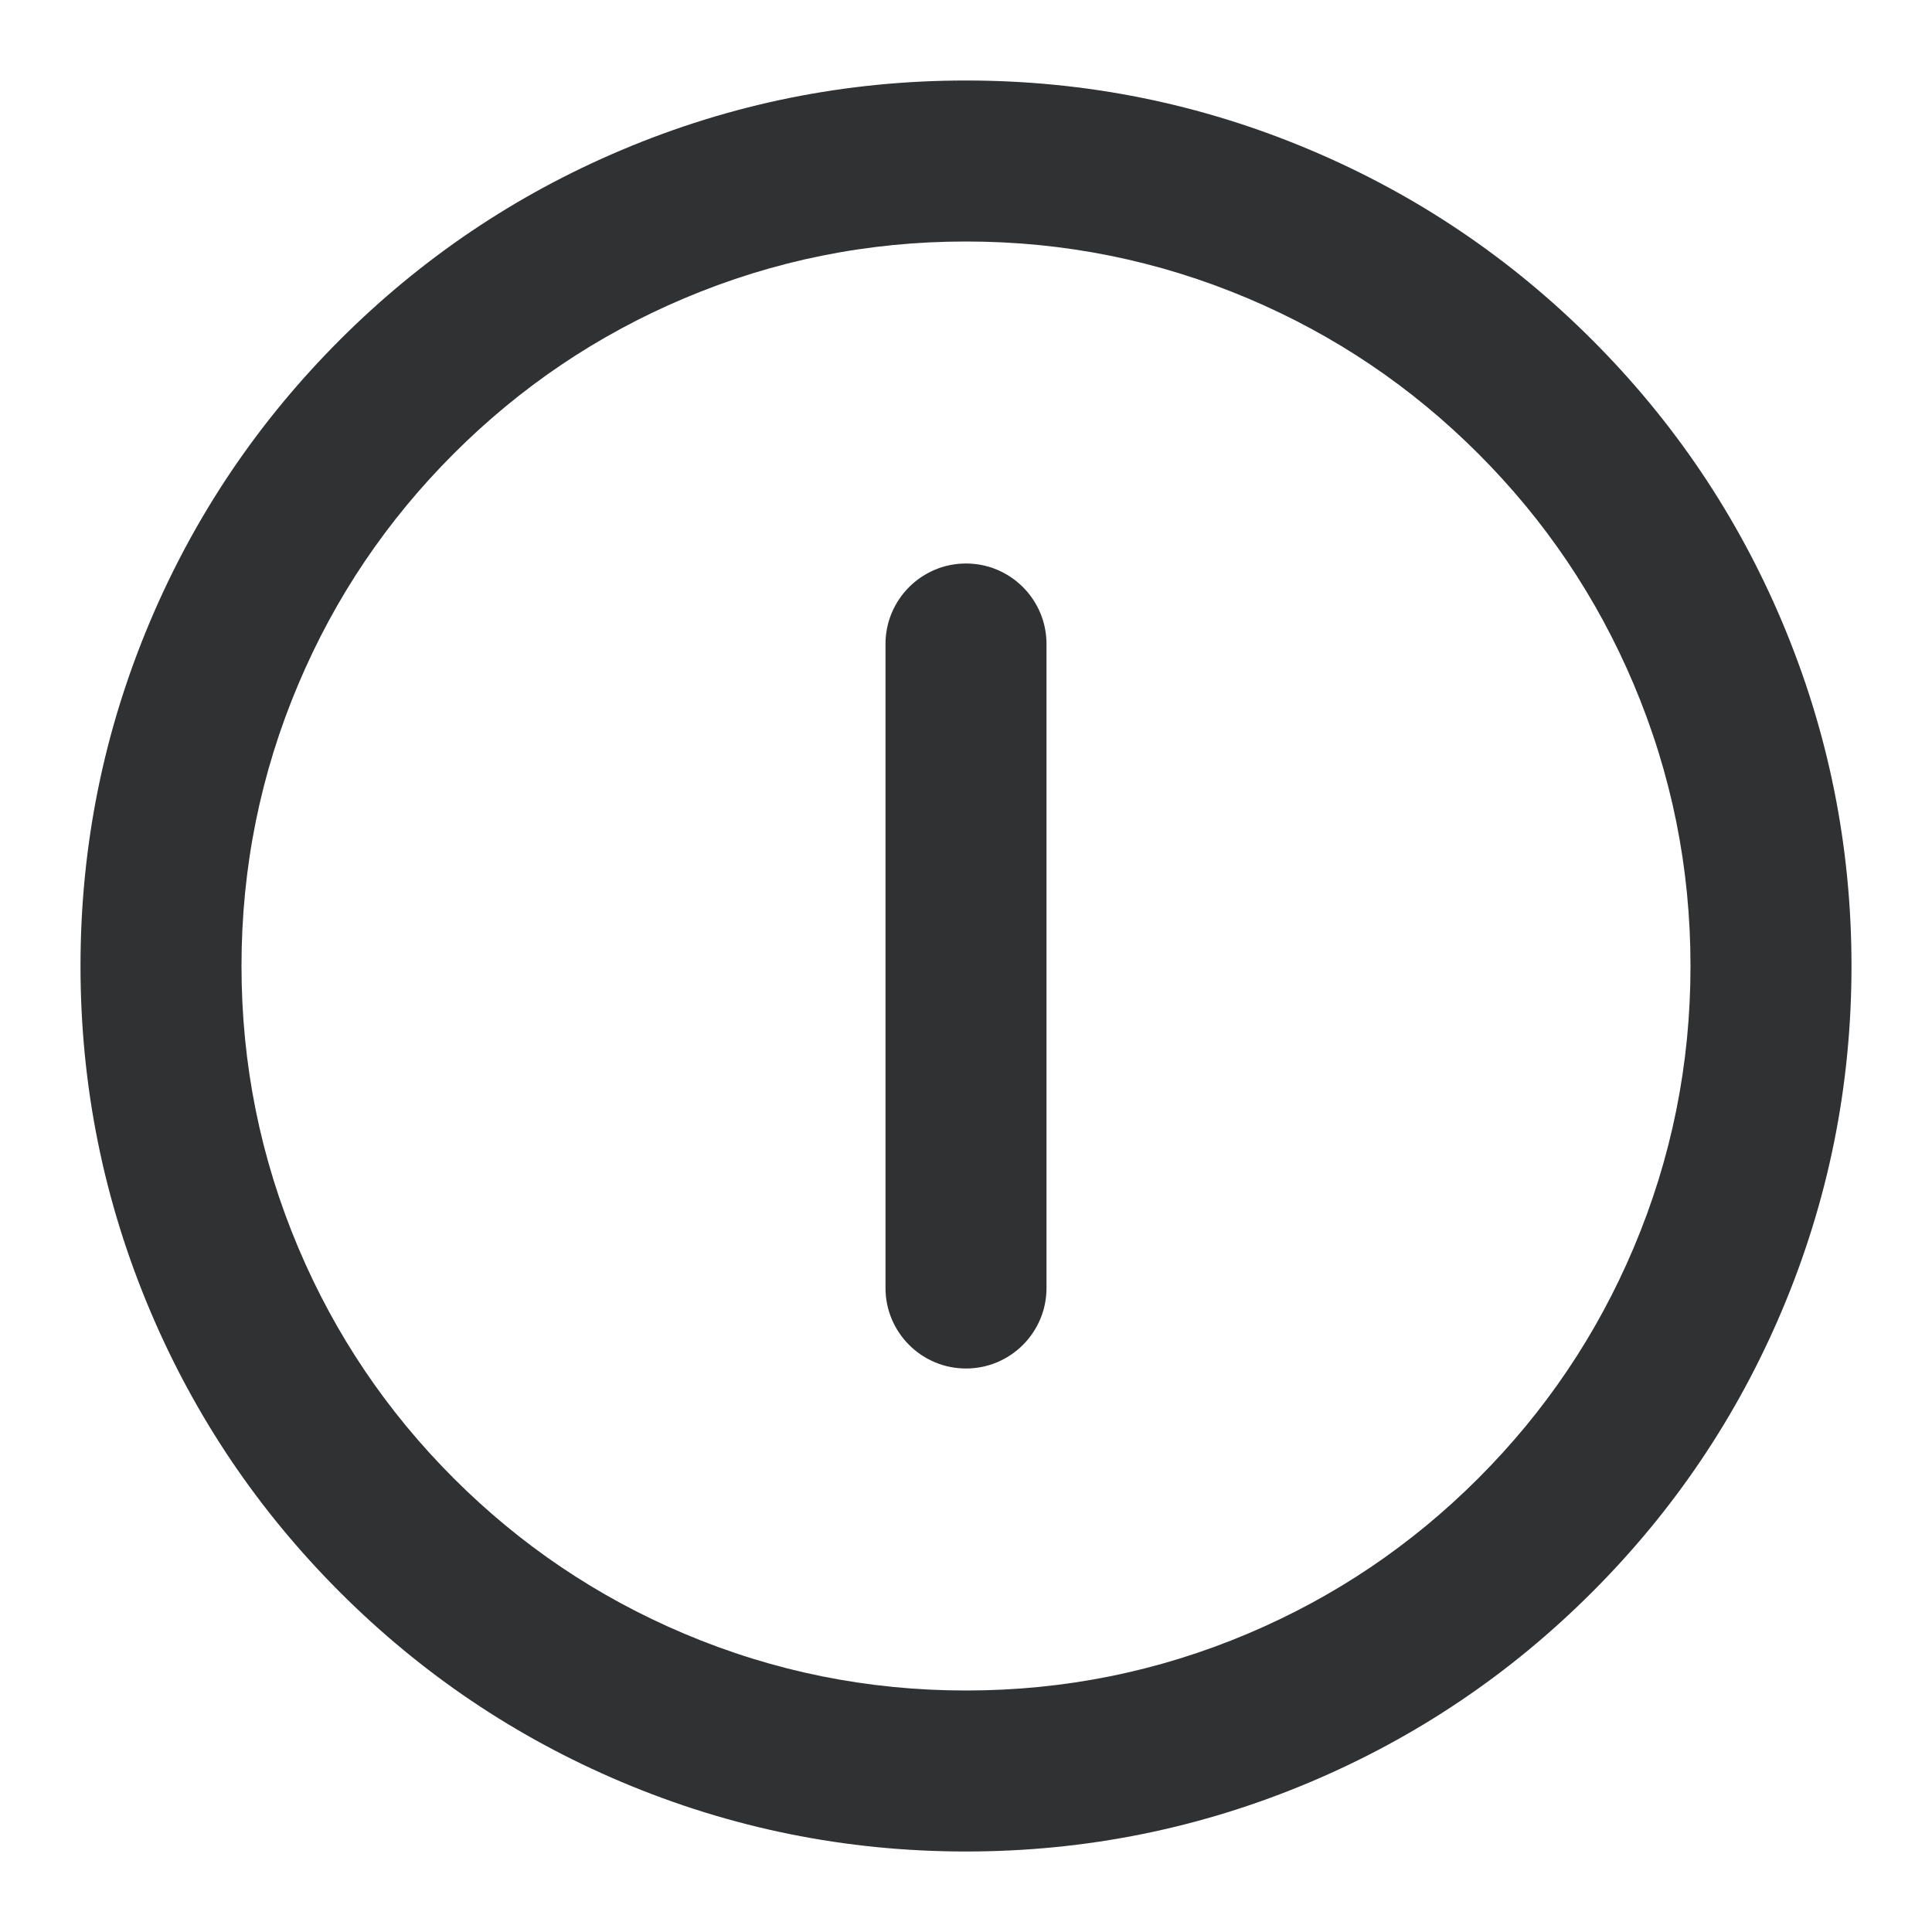
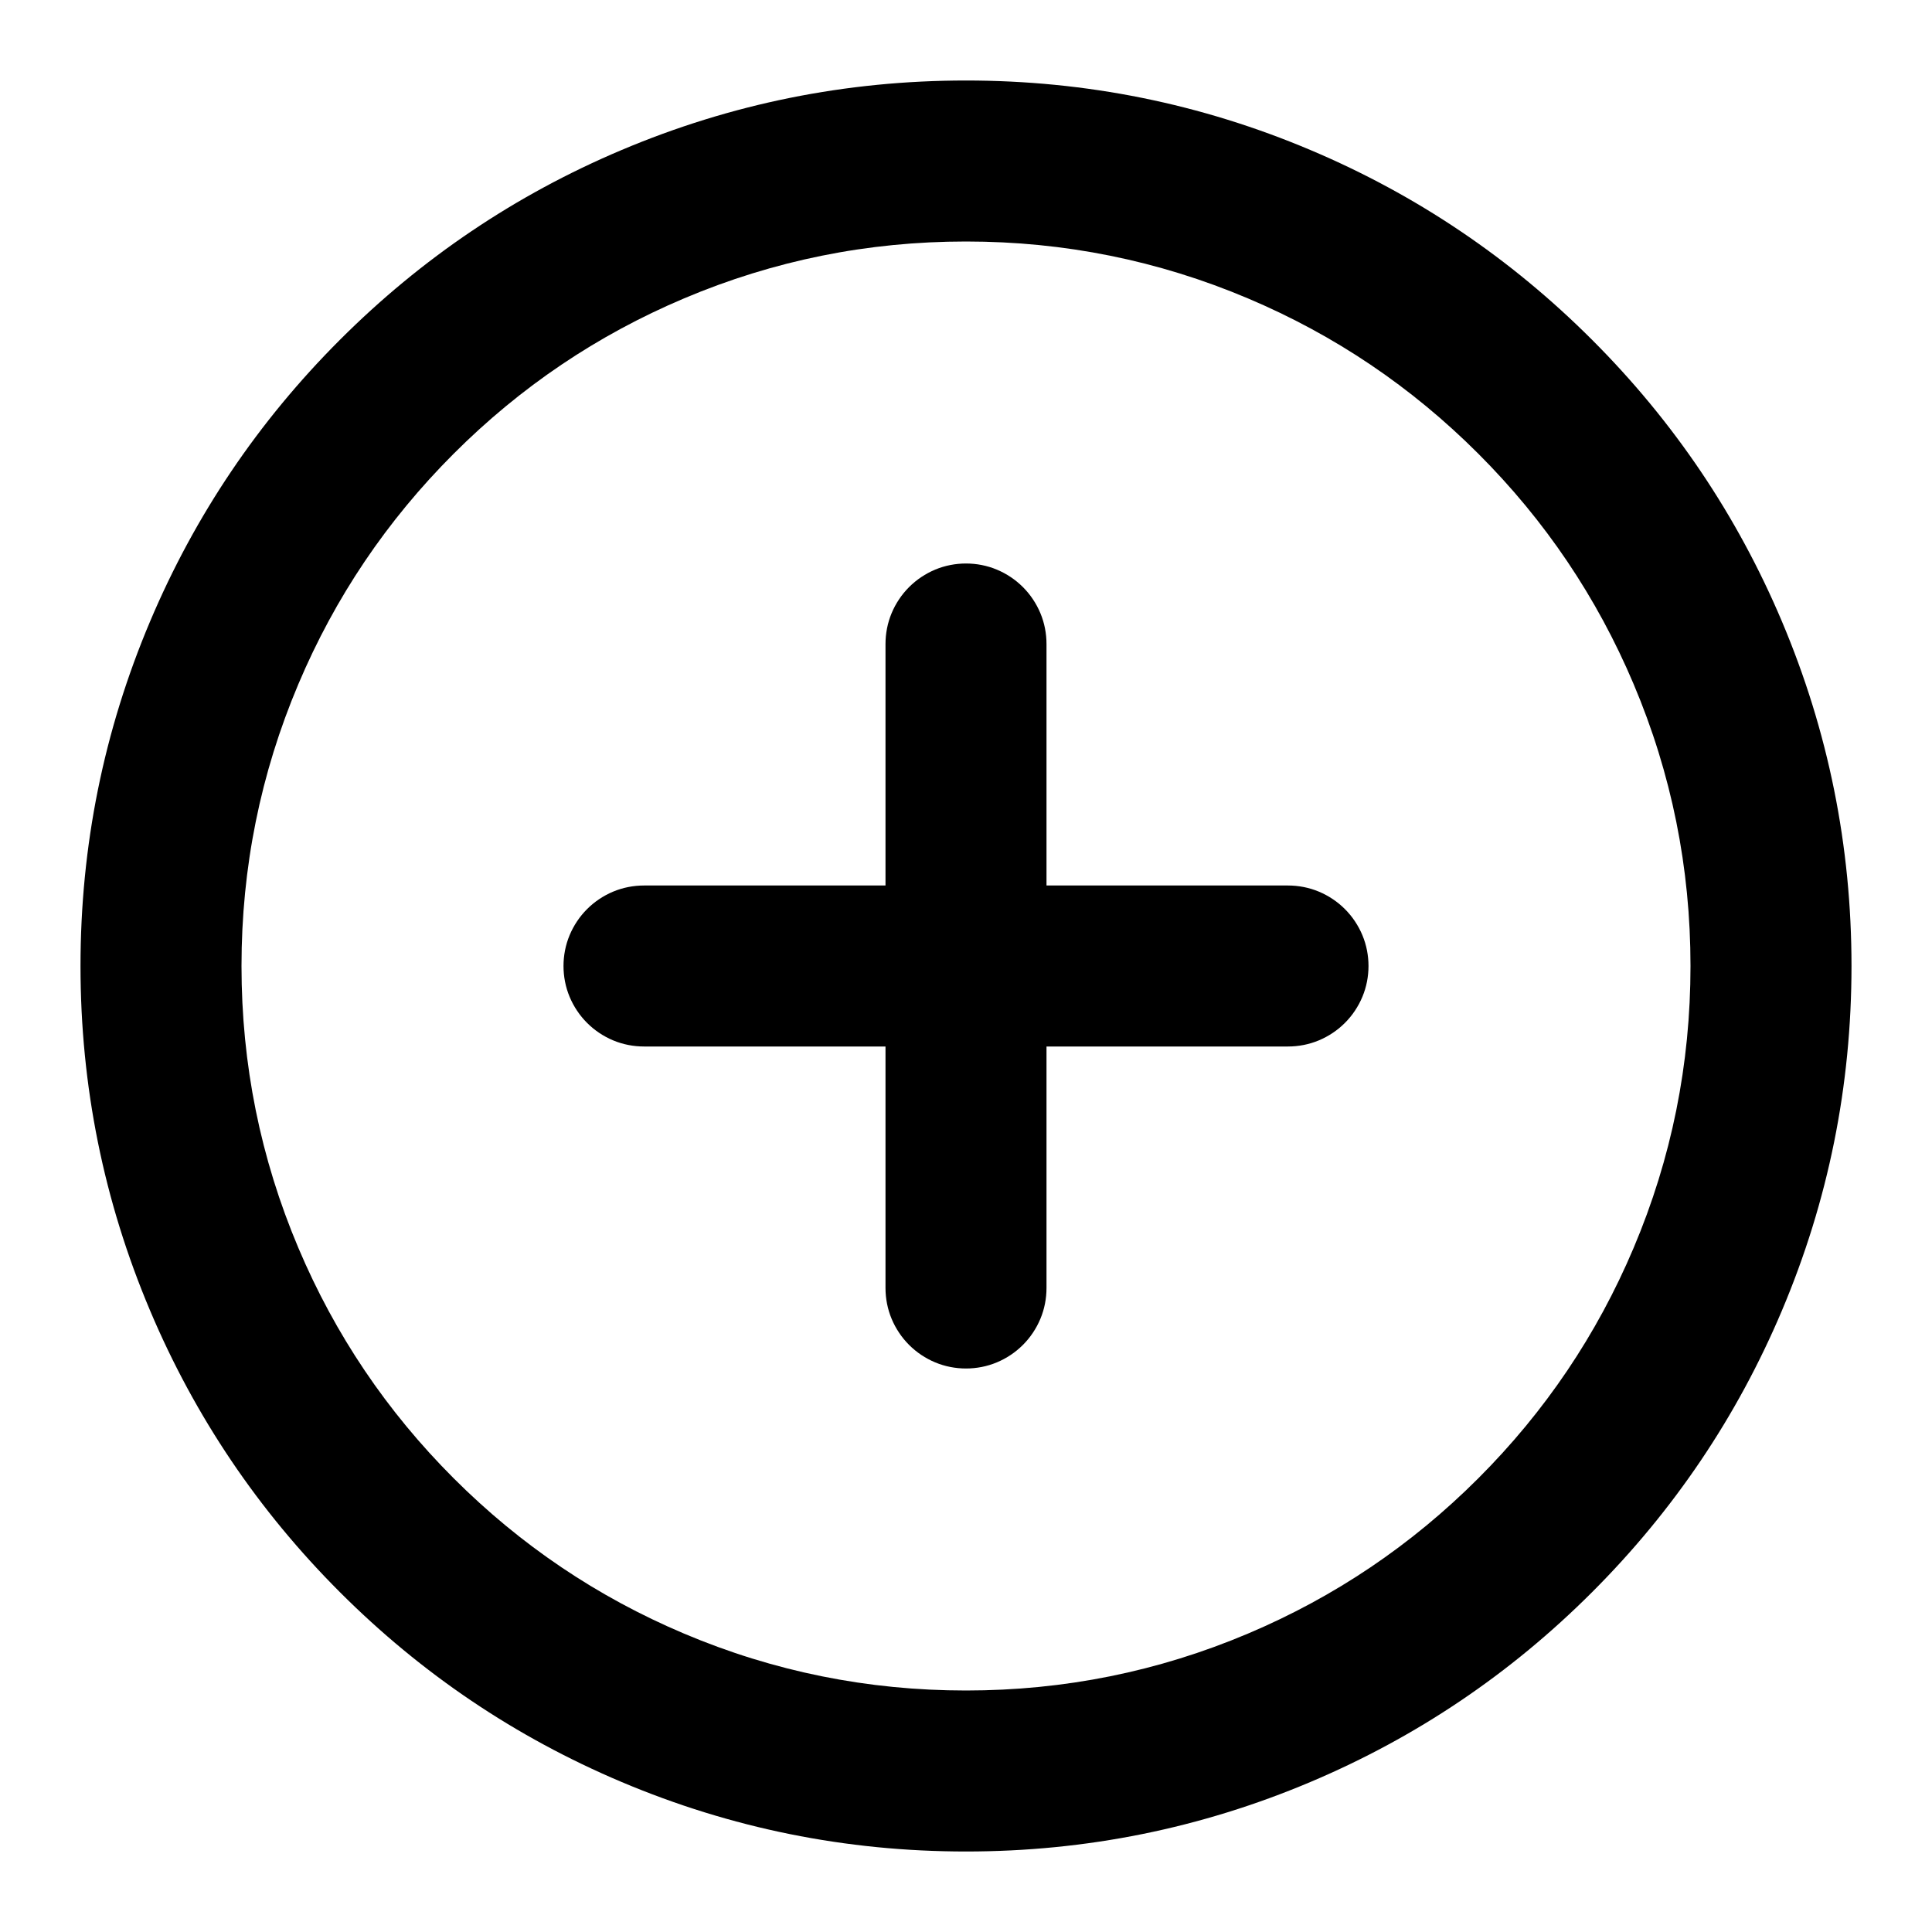
- <svg xmlns="http://www.w3.org/2000/svg" fill="none" version="1.1" viewBox="0 0 24 24">
+ <svg xmlns="http://www.w3.org/2000/svg" version="1.1" viewBox="0 0 24 24">
  <defs>
    <clipPath id="master_svg0_1616_8685">
      <rect x="0" y="0" width="24" height="24" rx="0" />
    </clipPath>
  </defs>
  <g clip-path="url(#master_svg0_1616_8685)">
    <g>
-       <path d="M3,12Q3,13.832,3.707,15.503Q4.39,17.118,5.636,18.364Q6.882,19.61,8.497,20.293Q10.168,21,12,21Q13.832,21,15.503,20.293Q17.118,19.61,18.364,18.364Q19.61,17.118,20.293,15.503Q21,13.832,21,12Q21,10.168,20.293,8.497Q19.61,6.882,18.364,5.636Q17.118,4.39,15.503,3.707Q13.832,3,12,3Q10.168,3,8.497,3.707Q6.882,4.39,5.636,5.636Q4.39,6.882,3.707,8.497Q3,10.168,3,12ZM1,12Q1,9.763,1.865,7.718Q2.7,5.744,4.222,4.222Q5.744,2.7,7.718,1.865Q9.763,1,12,1Q14.237,1,16.282,1.865Q18.256,2.7,19.778,4.222Q21.3,5.744,22.135,7.718Q23,9.763,23,12Q23,14.237,22.135,16.282Q21.3,18.256,19.778,19.778Q18.256,21.3,16.282,22.135Q14.237,23,12,23Q9.763,23,7.718,22.135Q5.744,21.3,4.222,19.778Q2.7,18.256,1.865,16.282Q1,14.237,1,12Z" fill="#303133" fill-opacity="1" />
+       <path d="M3,12Q3,13.832,3.707,15.503Q4.39,17.118,5.636,18.364Q6.882,19.61,8.497,20.293Q10.168,21,12,21Q13.832,21,15.503,20.293Q17.118,19.61,18.364,18.364Q19.61,17.118,20.293,15.503Q21,13.832,21,12Q21,10.168,20.293,8.497Q19.61,6.882,18.364,5.636Q17.118,4.39,15.503,3.707Q13.832,3,12,3Q10.168,3,8.497,3.707Q6.882,4.39,5.636,5.636Q4.39,6.882,3.707,8.497Q3,10.168,3,12ZM1,12Q1,9.763,1.865,7.718Q2.7,5.744,4.222,4.222Q5.744,2.7,7.718,1.865Q9.763,1,12,1Q14.237,1,16.282,1.865Q18.256,2.7,19.778,4.222Q21.3,5.744,22.135,7.718Q23,9.763,23,12Q23,14.237,22.135,16.282Q21.3,18.256,19.778,19.778Q18.256,21.3,16.282,22.135Q14.237,23,12,23Q9.763,23,7.718,22.135Q5.744,21.3,4.222,19.778Q2.7,18.256,1.865,16.282Q1,14.237,1,12Z" fill-opacity="1" />
    </g>
    <g>
-       <path d="M11,16L11,8Q11,7.902,11.019,7.805Q11.038,7.708,11.076,7.617Q11.114,7.526,11.169,7.444Q11.223,7.363,11.293,7.293Q11.363,7.223,11.444,7.169Q11.526,7.114,11.617,7.076Q11.708,7.038,11.805,7.019Q11.902,7,12,7Q12.098,7,12.195,7.019Q12.292,7.038,12.383,7.076Q12.474,7.114,12.556,7.169Q12.637,7.223,12.707,7.293Q12.777,7.363,12.831,7.444Q12.886,7.526,12.924,7.617Q12.962,7.708,12.981,7.805Q13,7.902,13,8L13,16Q13,16.098,12.981,16.195Q12.962,16.292,12.924,16.383Q12.886,16.474,12.831,16.556Q12.777,16.637,12.707,16.707Q12.637,16.777,12.556,16.831Q12.474,16.886,12.383,16.924Q12.292,16.962,12.195,16.981Q12.098,17,12,17Q11.902,17,11.805,16.981Q11.708,16.962,11.617,16.924Q11.526,16.886,11.444,16.831Q11.363,16.777,11.293,16.707Q11.223,16.637,11.169,16.556Q11.114,16.474,11.076,16.383Q11.038,16.292,11.019,16.195Q11,16.098,11,16ZM13,16Q13,16.098,12.981,16.195Q12.962,16.292,12.924,16.383Q12.886,16.474,12.831,16.556Q12.777,16.637,12.707,16.707Q12.637,16.777,12.556,16.831Q12.474,16.886,12.383,16.924Q12.292,16.962,12.195,16.981Q12.098,17,12,17Q11.902,17,11.805,16.981Q11.708,16.962,11.617,16.924Q11.526,16.886,11.444,16.831Q11.363,16.777,11.293,16.707Q11.223,16.637,11.169,16.556Q11.114,16.474,11.076,16.383Q11.038,16.292,11.019,16.195Q11,16.098,11,16Q11,15.902,11.019,15.805Q11.038,15.708,11.076,15.617Q11.114,15.526,11.169,15.444Q11.223,15.363,11.293,15.293Q11.363,15.223,11.444,15.169Q11.526,15.114,11.617,15.076Q11.708,15.038,11.805,15.019Q11.902,15,12,15Q12.098,15,12.195,15.019Q12.292,15.038,12.383,15.076Q12.474,15.114,12.556,15.169Q12.637,15.223,12.707,15.293Q12.777,15.363,12.831,15.444Q12.886,15.526,12.924,15.617Q12.962,15.708,12.981,15.805Q13,15.902,13,16ZM13,8Q13,8.098,12.981,8.195Q12.962,8.292,12.924,8.383Q12.886,8.474,12.831,8.556Q12.777,8.637,12.707,8.707Q12.637,8.777,12.556,8.831Q12.474,8.886,12.383,8.924Q12.292,8.962,12.195,8.981Q12.098,9,12,9Q11.902,9,11.805,8.981Q11.708,8.962,11.617,8.924Q11.526,8.886,11.444,8.831Q11.363,8.777,11.293,8.707Q11.223,8.637,11.169,8.556Q11.114,8.474,11.076,8.383Q11.038,8.292,11.019,8.195Q11,8.098,11,8Q11,7.902,11.019,7.805Q11.038,7.708,11.076,7.617Q11.114,7.526,11.169,7.444Q11.223,7.363,11.293,7.293Q11.363,7.223,11.444,7.169Q11.526,7.114,11.617,7.076Q11.708,7.038,11.805,7.019Q11.902,7,12,7Q12.098,7,12.195,7.019Q12.292,7.038,12.383,7.076Q12.474,7.114,12.556,7.169Q12.637,7.223,12.707,7.293Q12.777,7.363,12.831,7.444Q12.886,7.526,12.924,7.617Q12.962,7.708,12.981,7.805Q13,7.902,13,8Z" fill="#303133" fill-opacity="1" />
+       <path d="M11,16L11,8Q11,7.902,11.019,7.805Q11.038,7.708,11.076,7.617Q11.114,7.526,11.169,7.444Q11.223,7.363,11.293,7.293Q11.363,7.223,11.444,7.169Q11.526,7.114,11.617,7.076Q11.708,7.038,11.805,7.019Q11.902,7,12,7Q12.098,7,12.195,7.019Q12.292,7.038,12.383,7.076Q12.474,7.114,12.556,7.169Q12.637,7.223,12.707,7.293Q12.777,7.363,12.831,7.444Q12.886,7.526,12.924,7.617Q12.962,7.708,12.981,7.805Q13,7.902,13,8L13,16Q13,16.098,12.981,16.195Q12.962,16.292,12.924,16.383Q12.886,16.474,12.831,16.556Q12.777,16.637,12.707,16.707Q12.637,16.777,12.556,16.831Q12.474,16.886,12.383,16.924Q12.292,16.962,12.195,16.981Q12.098,17,12,17Q11.902,17,11.805,16.981Q11.708,16.962,11.617,16.924Q11.526,16.886,11.444,16.831Q11.363,16.777,11.293,16.707Q11.223,16.637,11.169,16.556Q11.114,16.474,11.076,16.383Q11.038,16.292,11.019,16.195Q11,16.098,11,16ZM13,16Q13,16.098,12.981,16.195Q12.962,16.292,12.924,16.383Q12.886,16.474,12.831,16.556Q12.777,16.637,12.707,16.707Q12.637,16.777,12.556,16.831Q12.474,16.886,12.383,16.924Q12.292,16.962,12.195,16.981Q12.098,17,12,17Q11.902,17,11.805,16.981Q11.708,16.962,11.617,16.924Q11.526,16.886,11.444,16.831Q11.363,16.777,11.293,16.707Q11.223,16.637,11.169,16.556Q11.114,16.474,11.076,16.383Q11.038,16.292,11.019,16.195Q11,16.098,11,16Q11,15.902,11.019,15.805Q11.038,15.708,11.076,15.617Q11.114,15.526,11.169,15.444Q11.223,15.363,11.293,15.293Q11.363,15.223,11.444,15.169Q11.526,15.114,11.617,15.076Q11.708,15.038,11.805,15.019Q11.902,15,12,15Q12.098,15,12.195,15.019Q12.292,15.038,12.383,15.076Q12.474,15.114,12.556,15.169Q12.637,15.223,12.707,15.293Q12.777,15.363,12.831,15.444Q12.886,15.526,12.924,15.617Q12.962,15.708,12.981,15.805Q13,15.902,13,16ZM13,8Q13,8.098,12.981,8.195Q12.962,8.292,12.924,8.383Q12.886,8.474,12.831,8.556Q12.777,8.637,12.707,8.707Q12.637,8.777,12.556,8.831Q12.474,8.886,12.383,8.924Q12.292,8.962,12.195,8.981Q12.098,9,12,9Q11.902,9,11.805,8.981Q11.708,8.962,11.617,8.924Q11.526,8.886,11.444,8.831Q11.363,8.777,11.293,8.707Q11.223,8.637,11.169,8.556Q11.114,8.474,11.076,8.383Q11.038,8.292,11.019,8.195Q11,8.098,11,8Q11,7.902,11.019,7.805Q11.038,7.708,11.076,7.617Q11.114,7.526,11.169,7.444Q11.223,7.363,11.293,7.293Q11.363,7.223,11.444,7.169Q11.526,7.114,11.617,7.076Q11.708,7.038,11.805,7.019Q11.902,7,12,7Q12.098,7,12.195,7.019Q12.292,7.038,12.383,7.076Q12.474,7.114,12.556,7.169Q12.637,7.223,12.707,7.293Q12.777,7.363,12.831,7.444Q12.886,7.526,12.924,7.617Q12.962,7.708,12.981,7.805Q13,7.902,13,8Z" fill-opacity="1" />
    </g>
    <g>
      <path d="M16,13L8,13Q7.902,13,7.805,12.981Q7.708,12.962,7.617,12.924Q7.526,12.886,7.444,12.831Q7.363,12.777,7.293,12.707Q7.223,12.637,7.169,12.556Q7.114,12.474,7.076,12.383Q7.038,12.292,7.019,12.195Q7,12.098,7,12Q7,11.902,7.019,11.805Q7.038,11.708,7.076,11.617Q7.114,11.526,7.169,11.444Q7.223,11.363,7.293,11.293Q7.363,11.223,7.444,11.169Q7.526,11.114,7.617,11.076Q7.708,11.038,7.805,11.019Q7.902,11,8,11L16,11Q16.098,11,16.195,11.019Q16.292,11.038,16.383,11.076Q16.474,11.114,16.556,11.169Q16.637,11.223,16.707,11.293Q16.777,11.363,16.831,11.444Q16.886,11.526,16.924,11.617Q16.962,11.708,16.981,11.805Q17,11.902,17,12Q17,12.098,16.981,12.195Q16.962,12.292,16.924,12.383Q16.886,12.474,16.831,12.556Q16.777,12.637,16.707,12.707Q16.637,12.777,16.556,12.831Q16.474,12.886,16.383,12.924Q16.292,12.962,16.195,12.981Q16.098,13,16,13ZM17,12Q17,12.098,16.981,12.195Q16.962,12.292,16.924,12.383Q16.886,12.474,16.831,12.556Q16.777,12.637,16.707,12.707Q16.637,12.777,16.556,12.831Q16.474,12.886,16.383,12.924Q16.292,12.962,16.195,12.981Q16.098,13,16,13Q15.902,13,15.805,12.981Q15.708,12.962,15.617,12.924Q15.526,12.886,15.444,12.831Q15.363,12.777,15.293,12.707Q15.223,12.637,15.169,12.556Q15.114,12.474,15.076,12.383Q15.038,12.292,15.019,12.195Q15,12.098,15,12Q15,11.902,15.019,11.805Q15.038,11.708,15.076,11.617Q15.114,11.526,15.169,11.444Q15.223,11.363,15.293,11.293Q15.363,11.223,15.444,11.169Q15.526,11.114,15.617,11.076Q15.708,11.038,15.805,11.019Q15.902,11,16,11Q16.098,11,16.195,11.019Q16.292,11.038,16.383,11.076Q16.474,11.114,16.556,11.169Q16.637,11.223,16.707,11.293Q16.777,11.363,16.831,11.444Q16.886,11.526,16.924,11.617Q16.962,11.708,16.981,11.805Q17,11.902,17,12ZM9,12Q9,12.098,8.981,12.195Q8.962,12.292,8.924,12.383Q8.886,12.474,8.831,12.556Q8.777,12.637,8.707,12.707Q8.637,12.777,8.556,12.831Q8.474,12.886,8.383,12.924Q8.292,12.962,8.195,12.981Q8.098,13,8,13Q7.902,13,7.805,12.981Q7.708,12.962,7.617,12.924Q7.526,12.886,7.444,12.831Q7.363,12.777,7.293,12.707Q7.223,12.637,7.169,12.556Q7.114,12.474,7.076,12.383Q7.038,12.292,7.019,12.195Q7,12.098,7,12Q7,11.902,7.019,11.805Q7.038,11.708,7.076,11.617Q7.114,11.526,7.169,11.444Q7.223,11.363,7.293,11.293Q7.363,11.223,7.444,11.169Q7.526,11.114,7.617,11.076Q7.708,11.038,7.805,11.019Q7.902,11,8,11Q8.098,11,8.195,11.019Q8.292,11.038,8.383,11.076Q8.474,11.114,8.556,11.169Q8.637,11.223,8.707,11.293Q8.777,11.363,8.831,11.444Q8.886,11.526,8.924,11.617Q8.962,11.708,8.981,11.805Q9,11.902,9,12Z" fill-opacity="1" />
    </g>
  </g>
</svg>
